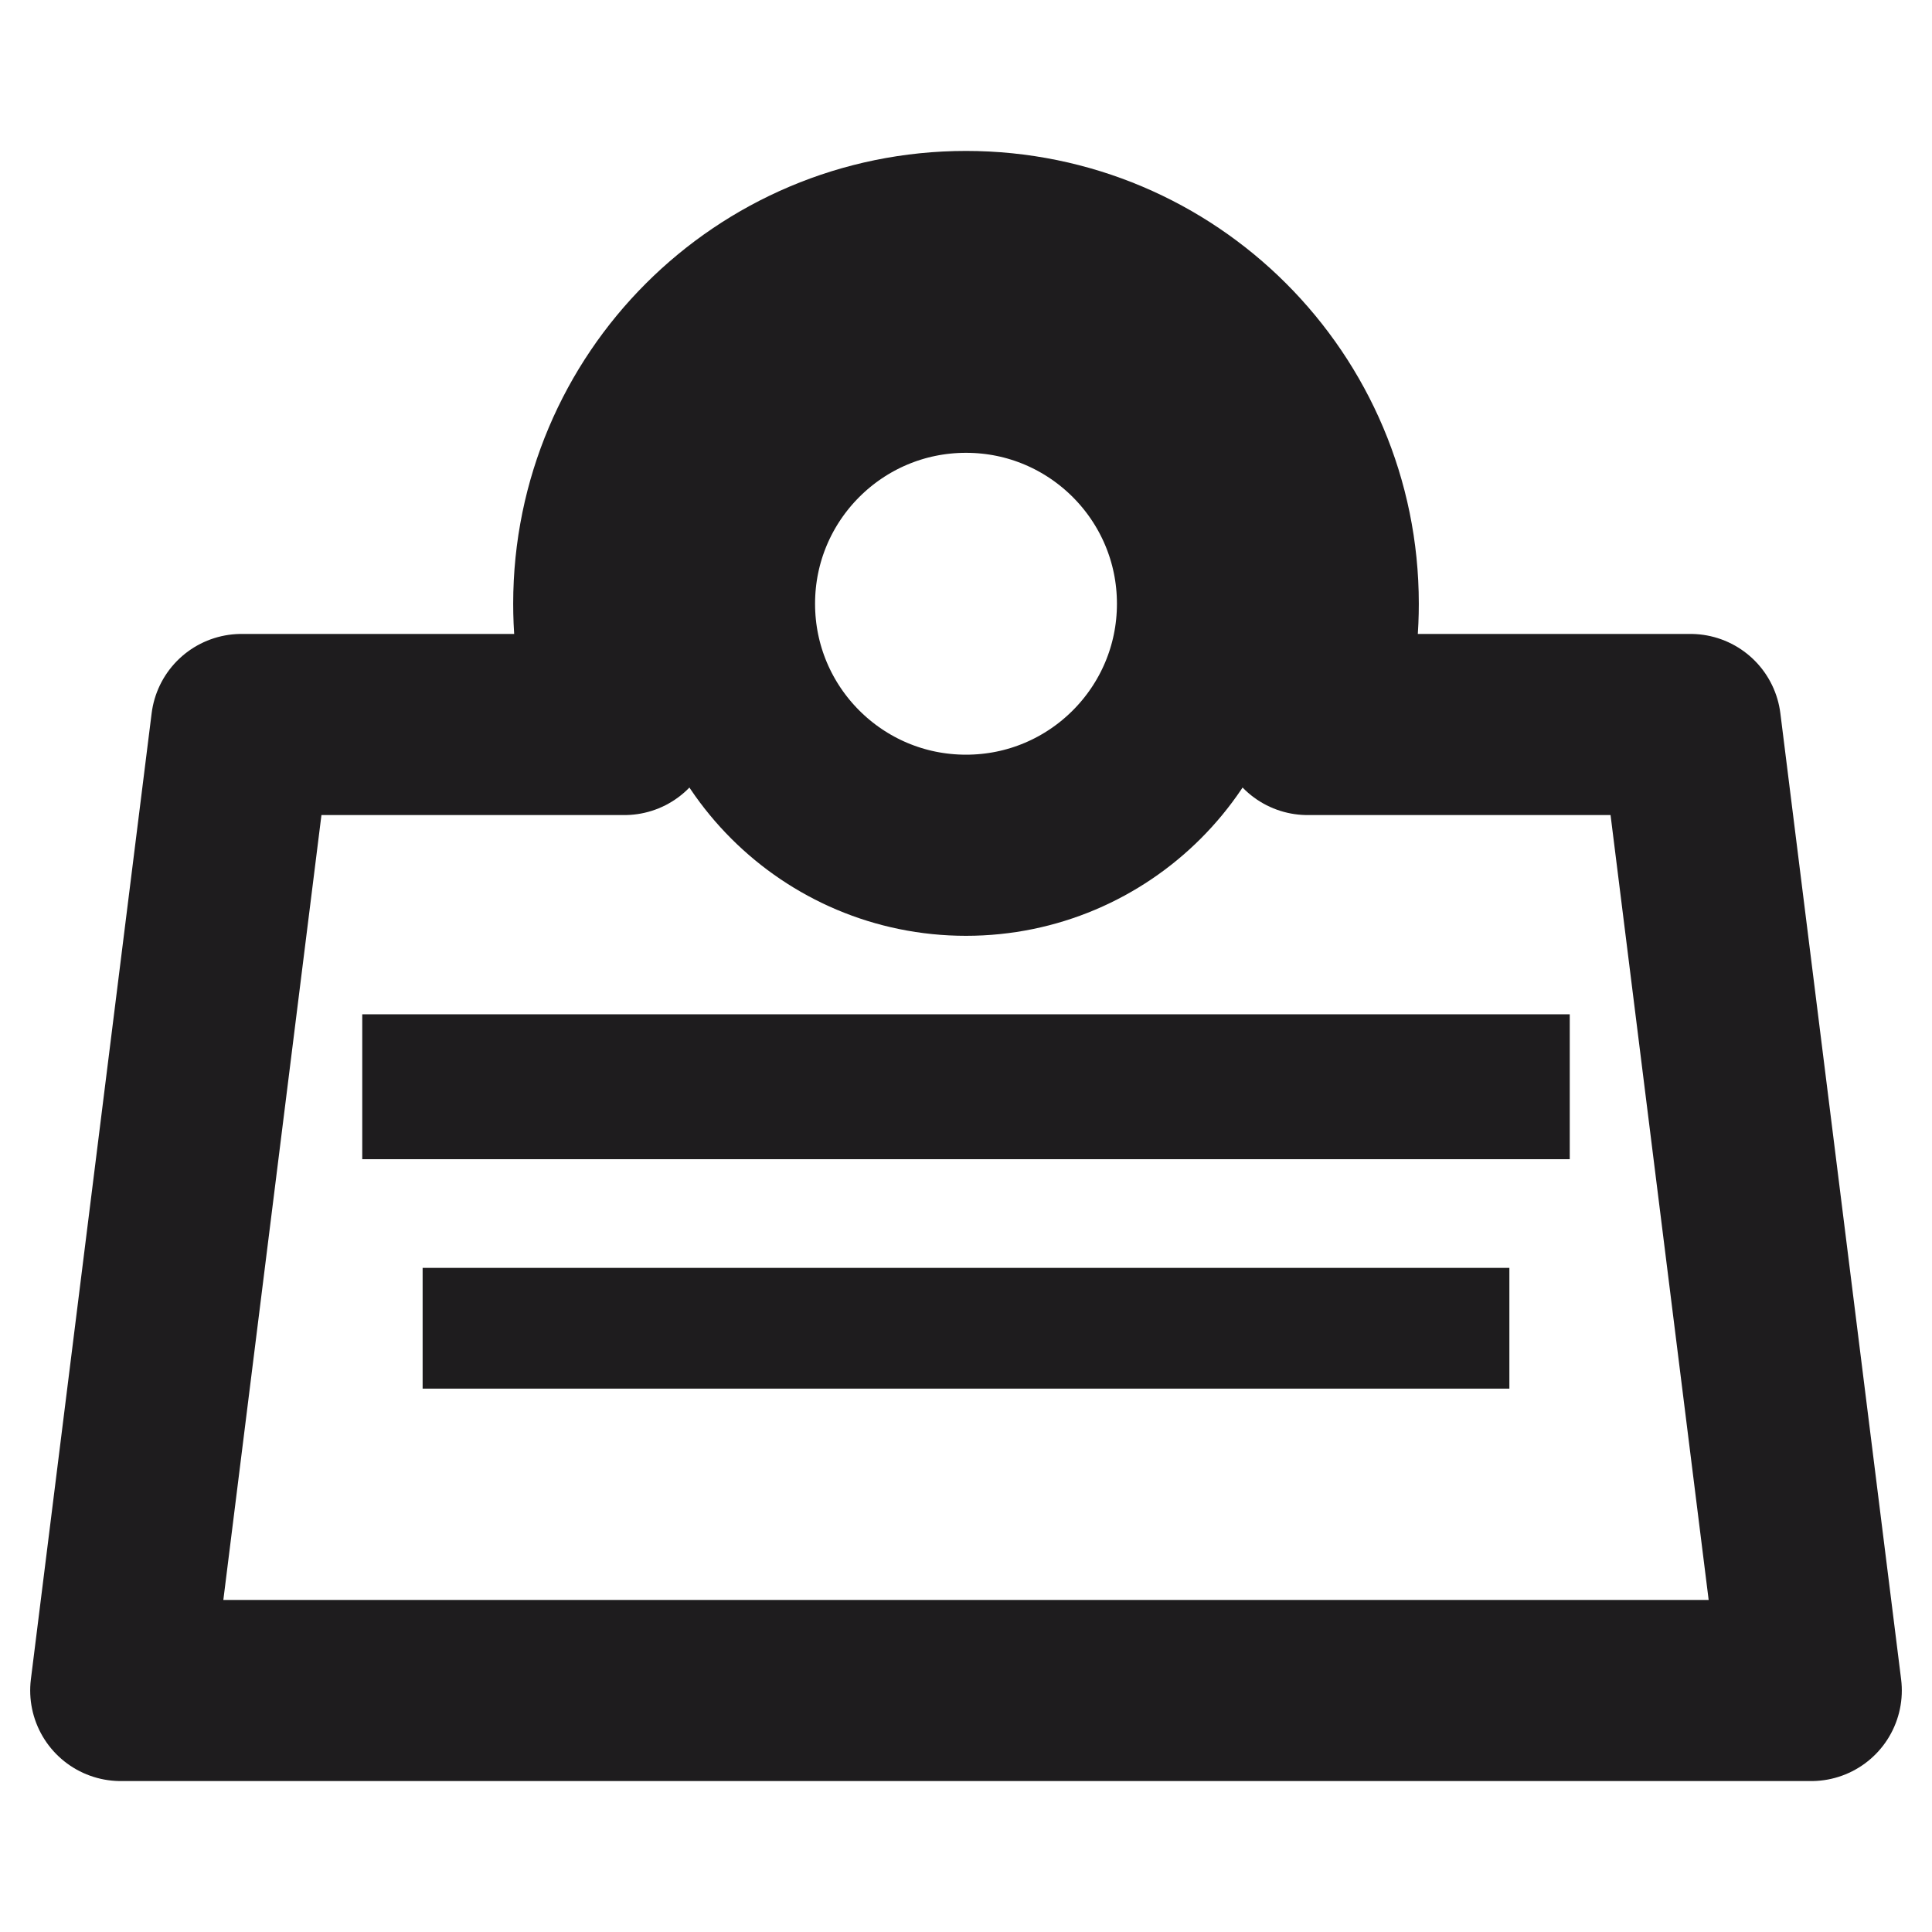
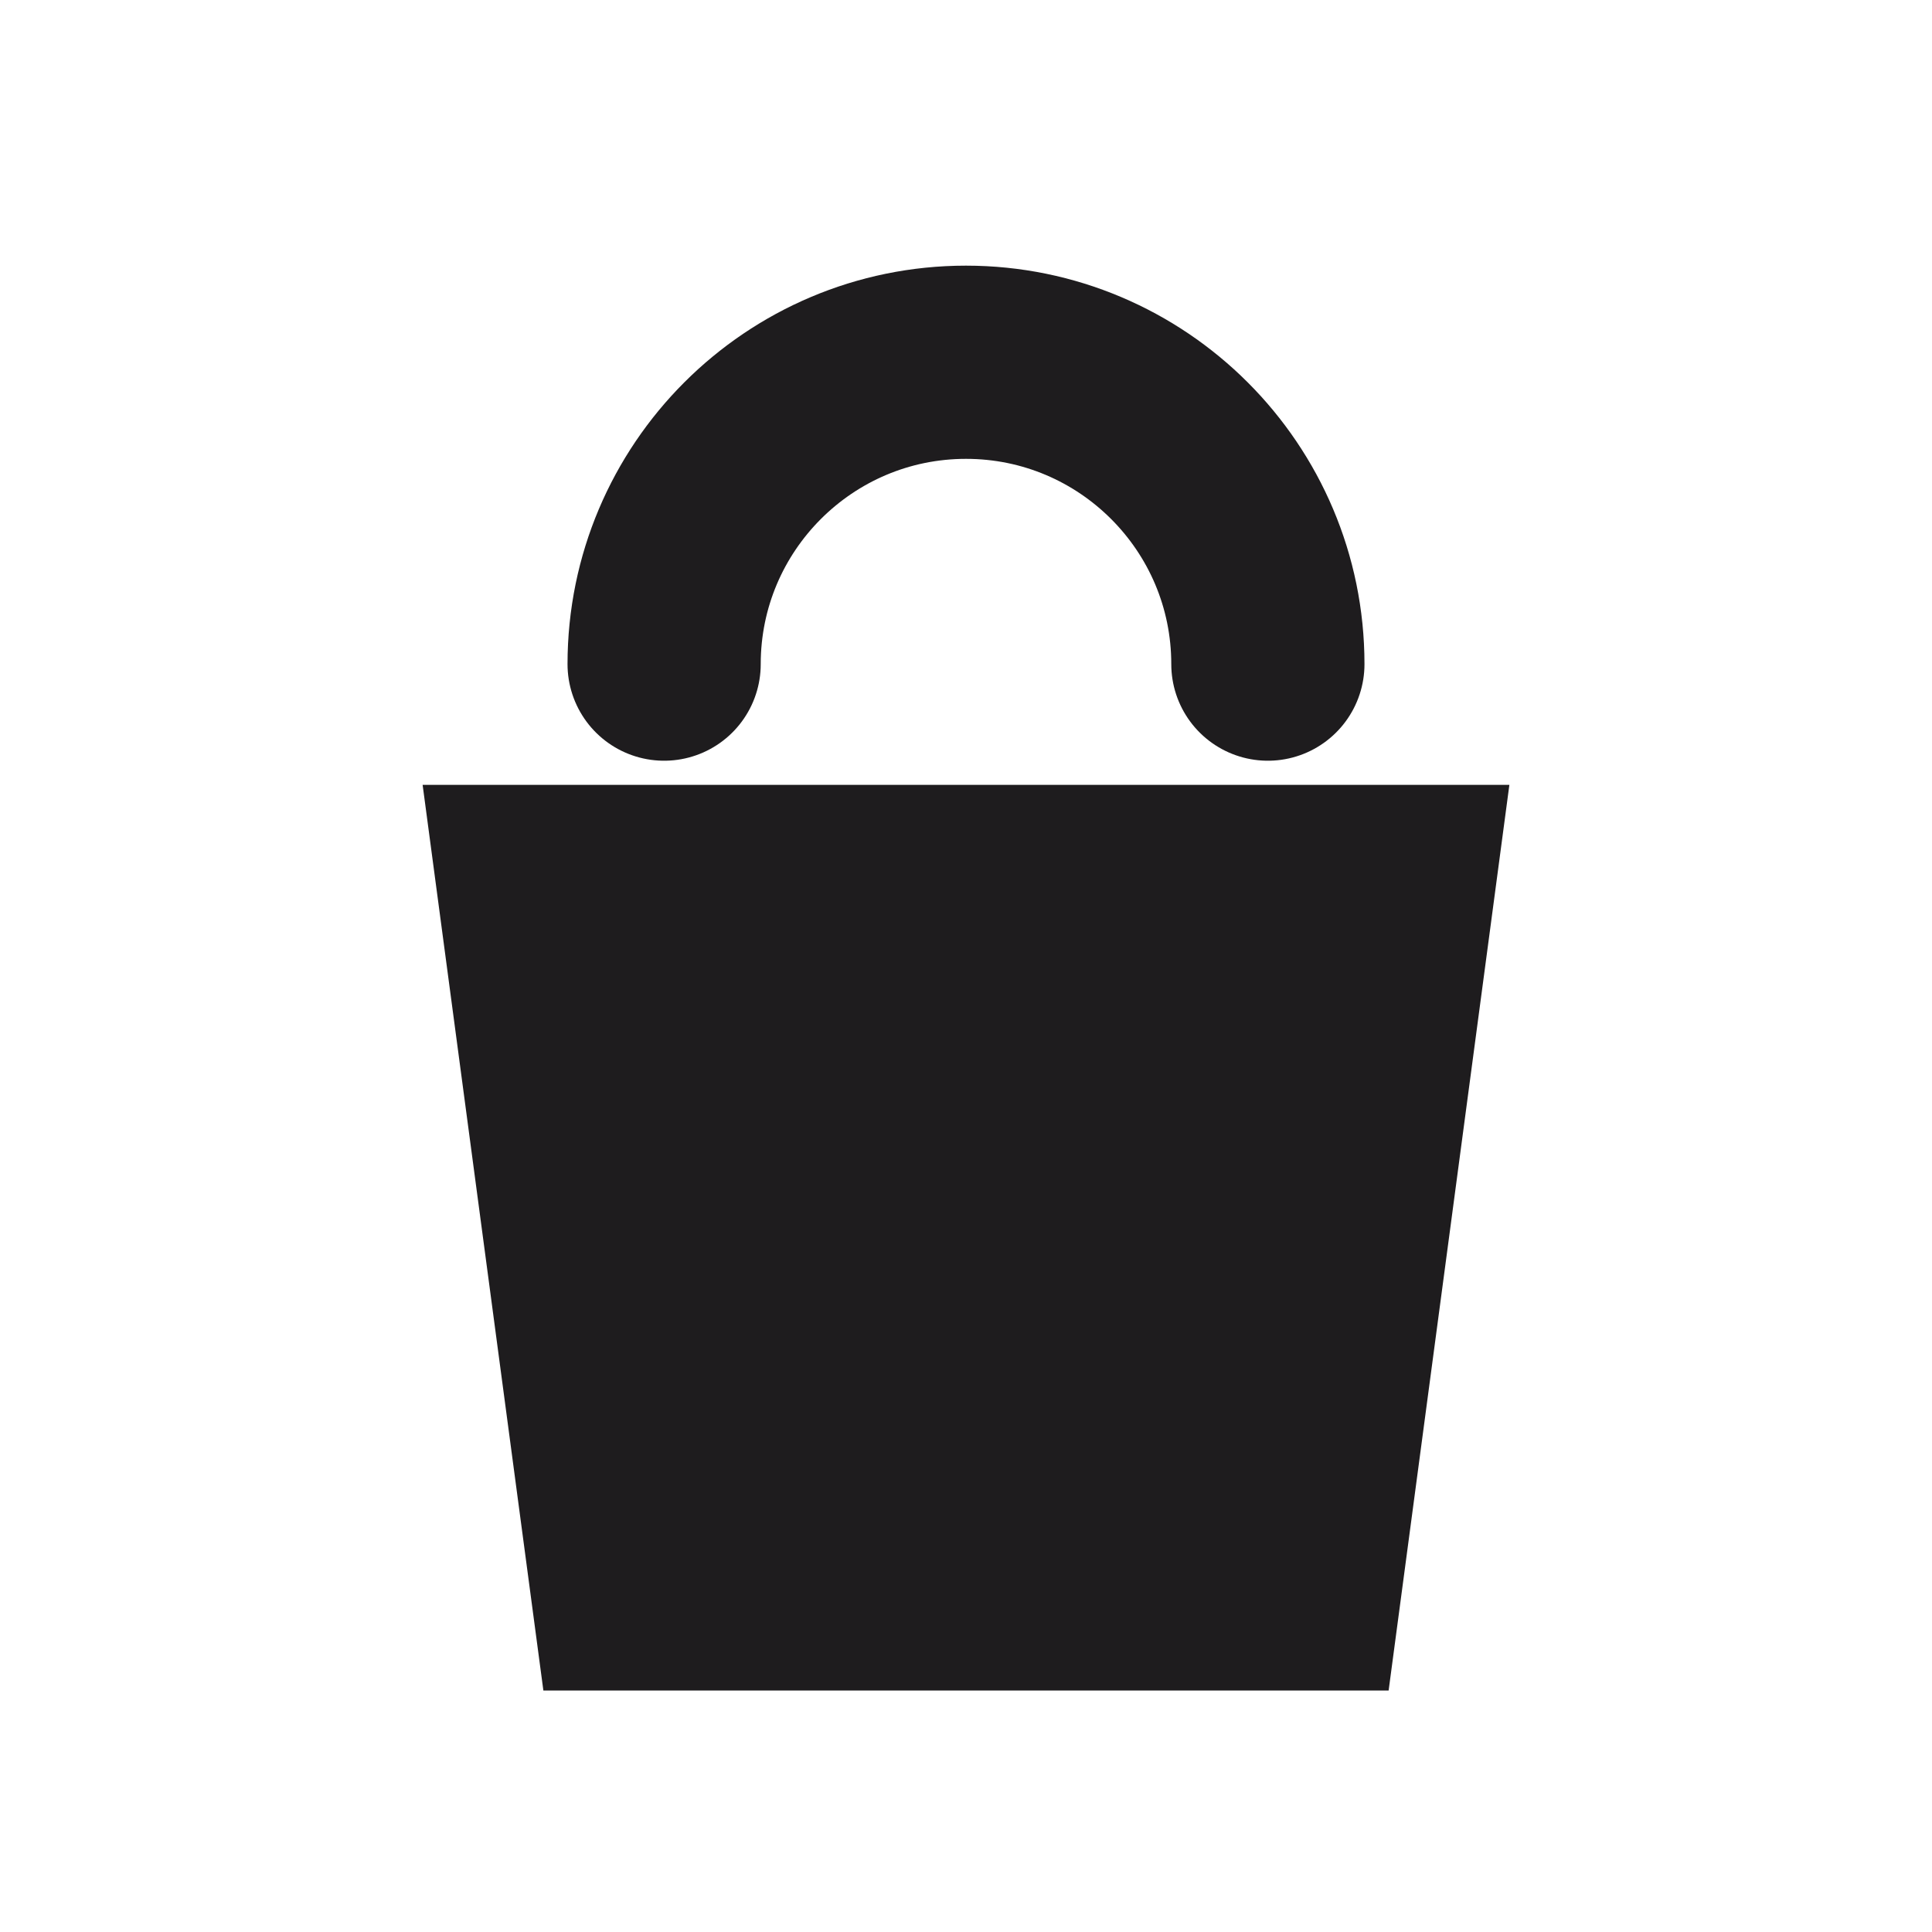
<svg xmlns="http://www.w3.org/2000/svg" width="16" height="16" viewBox="0 0 16 16" fill="none">
-   <path d="M8 2C6.343 2 5 3.343 5 5C5 5.351 5.06 5.687 5.171 6H2L1 14H15L14 6H10.829C10.94 5.687 11 5.351 11 5C11 3.343 9.657 2 8 2Z" stroke="#1e1c1e" stroke-width="1.5" stroke-linejoin="round" fill="none" />
-   <circle cx="8" cy="5" r="2" fill="none" stroke="#1e1c1e" stroke-width="1.5" />
-   <path d="M3 9H13" stroke="#1e1c1e" stroke-width="1.2" />
-   <path d="M3.5 11H12.5" stroke="#1e1c1e" stroke-width="1" />
+   <path d="M5.5 5.5C5.5 4.12 6.62 3 8 3C9.38 3 10.5 4.12 10.5 5.5" stroke="#1e1c1e" stroke-width="1.6" stroke-linecap="round" fill="none" />
+   <path d="M3.5 6.5H12.5L11.5 14H4.5L3.5 6.5Z" fill="#1e1c1e" />
</svg>
